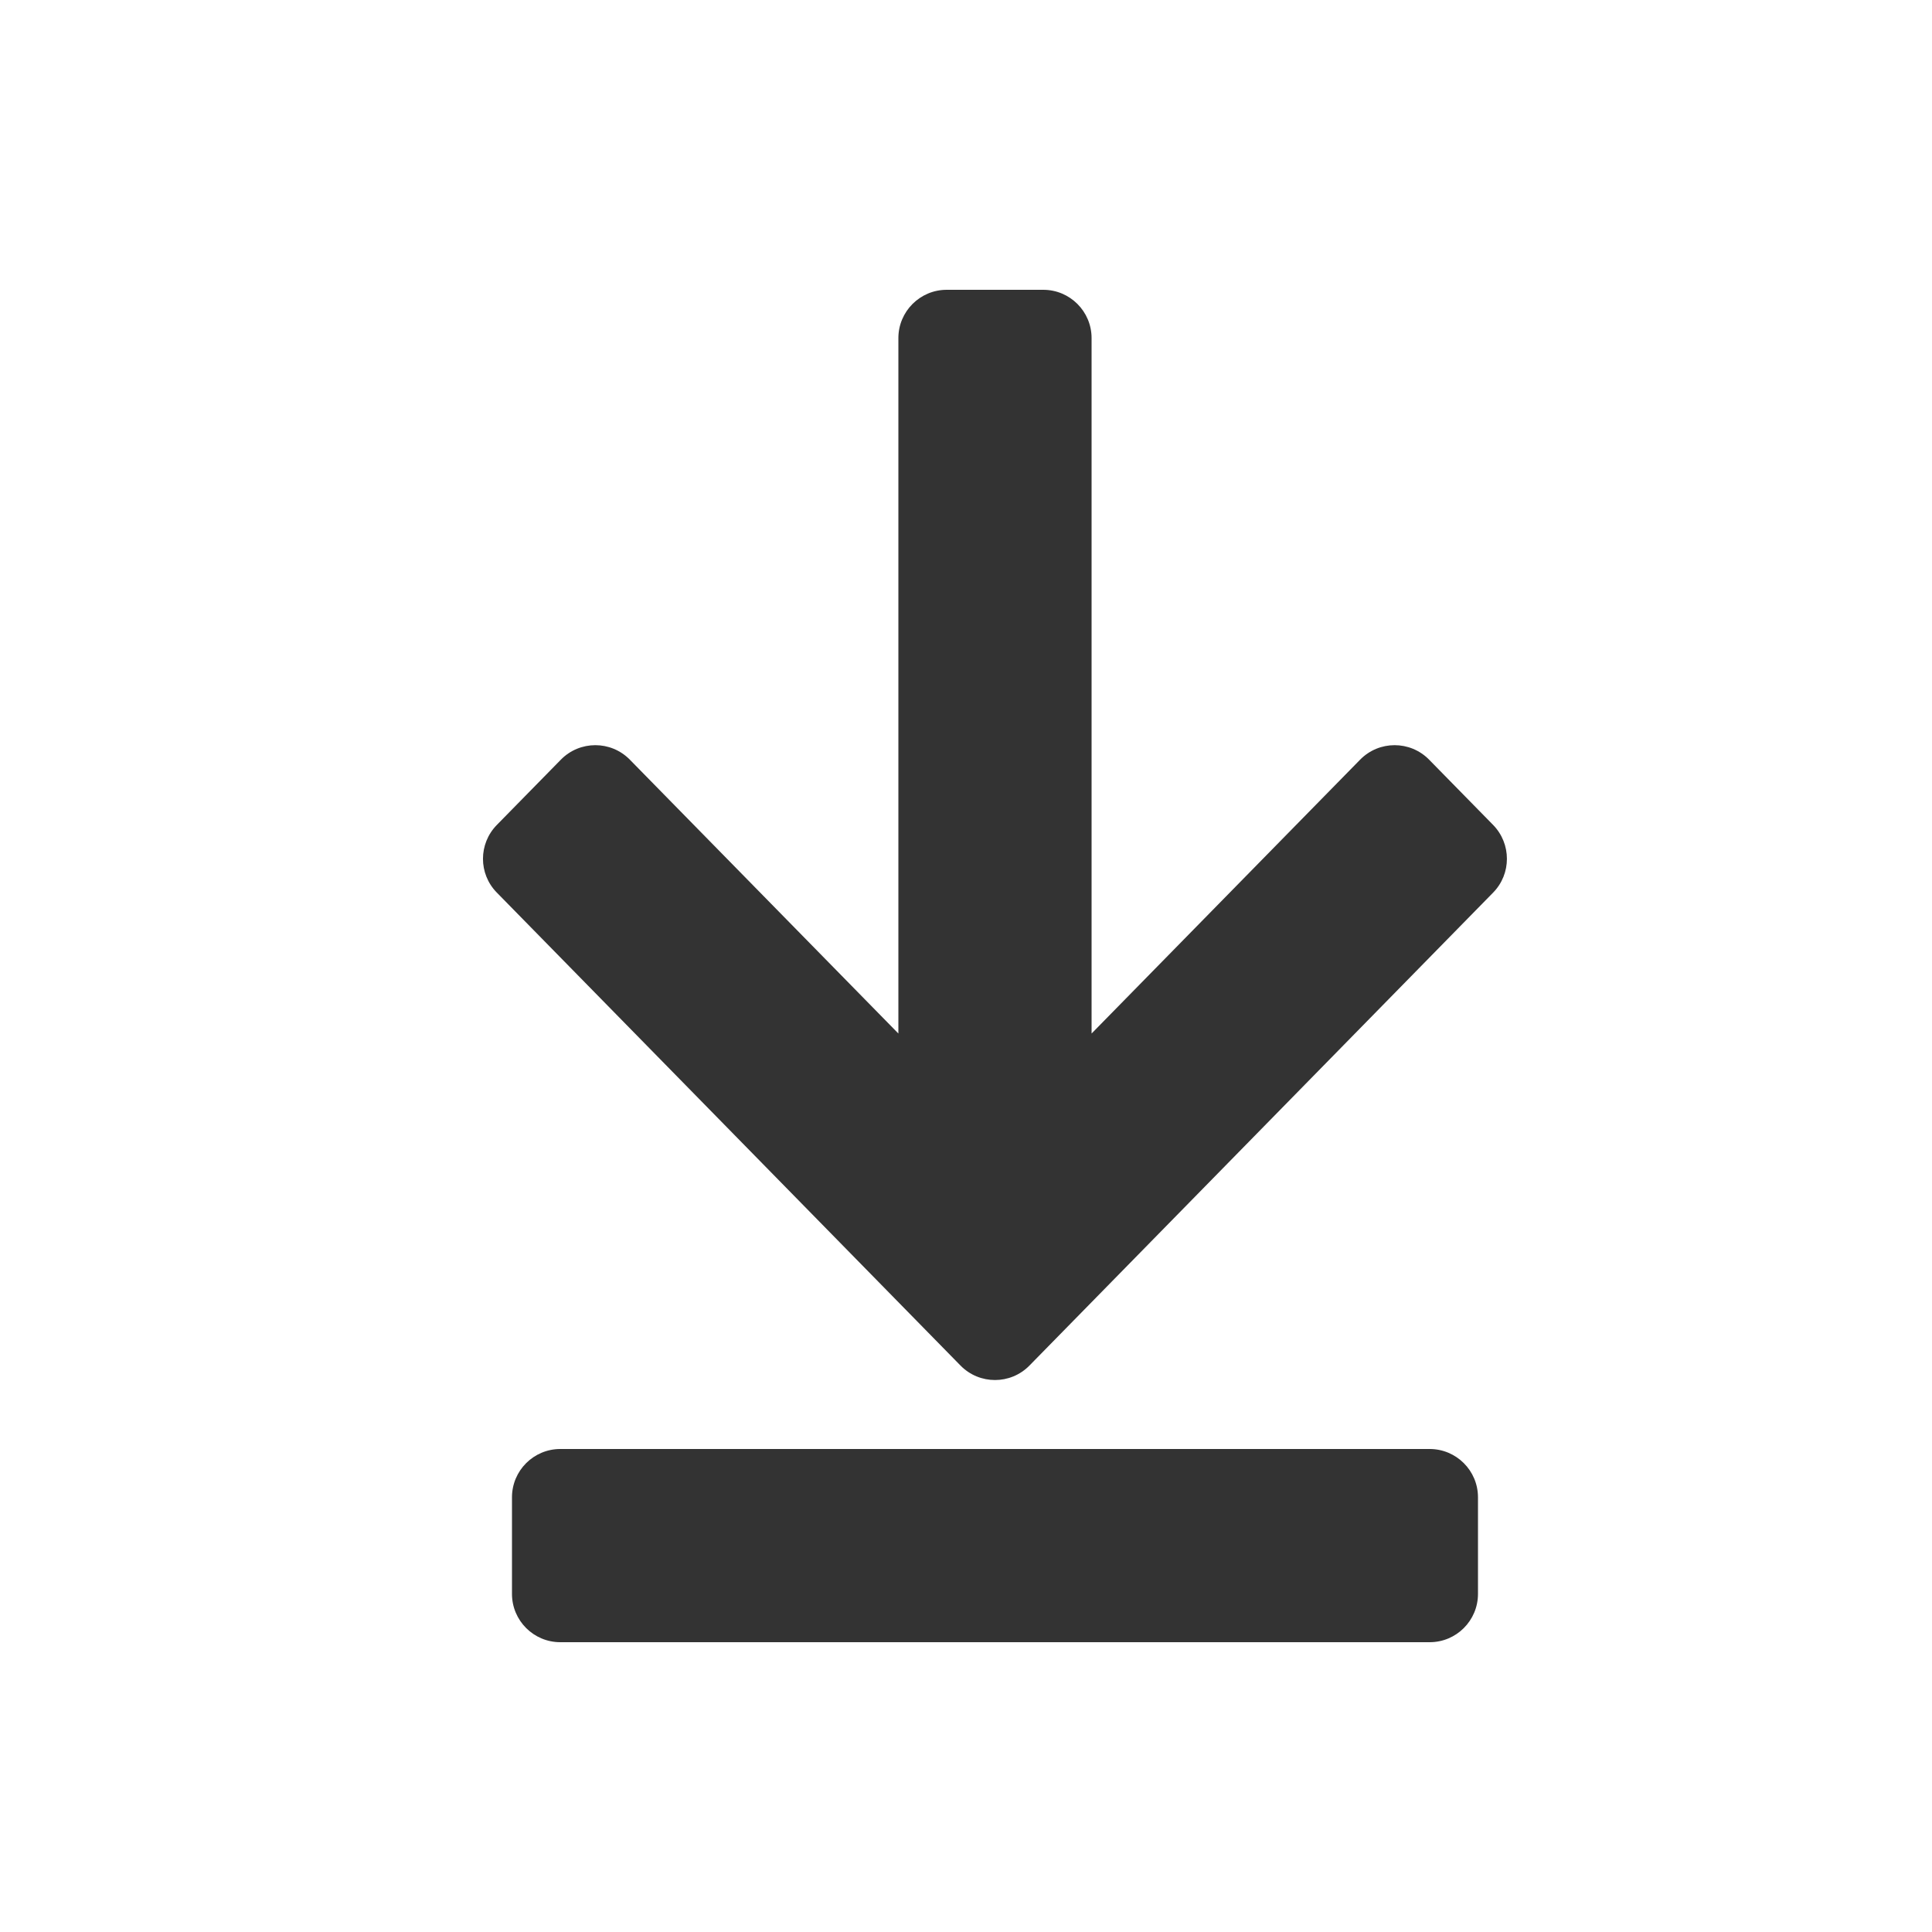
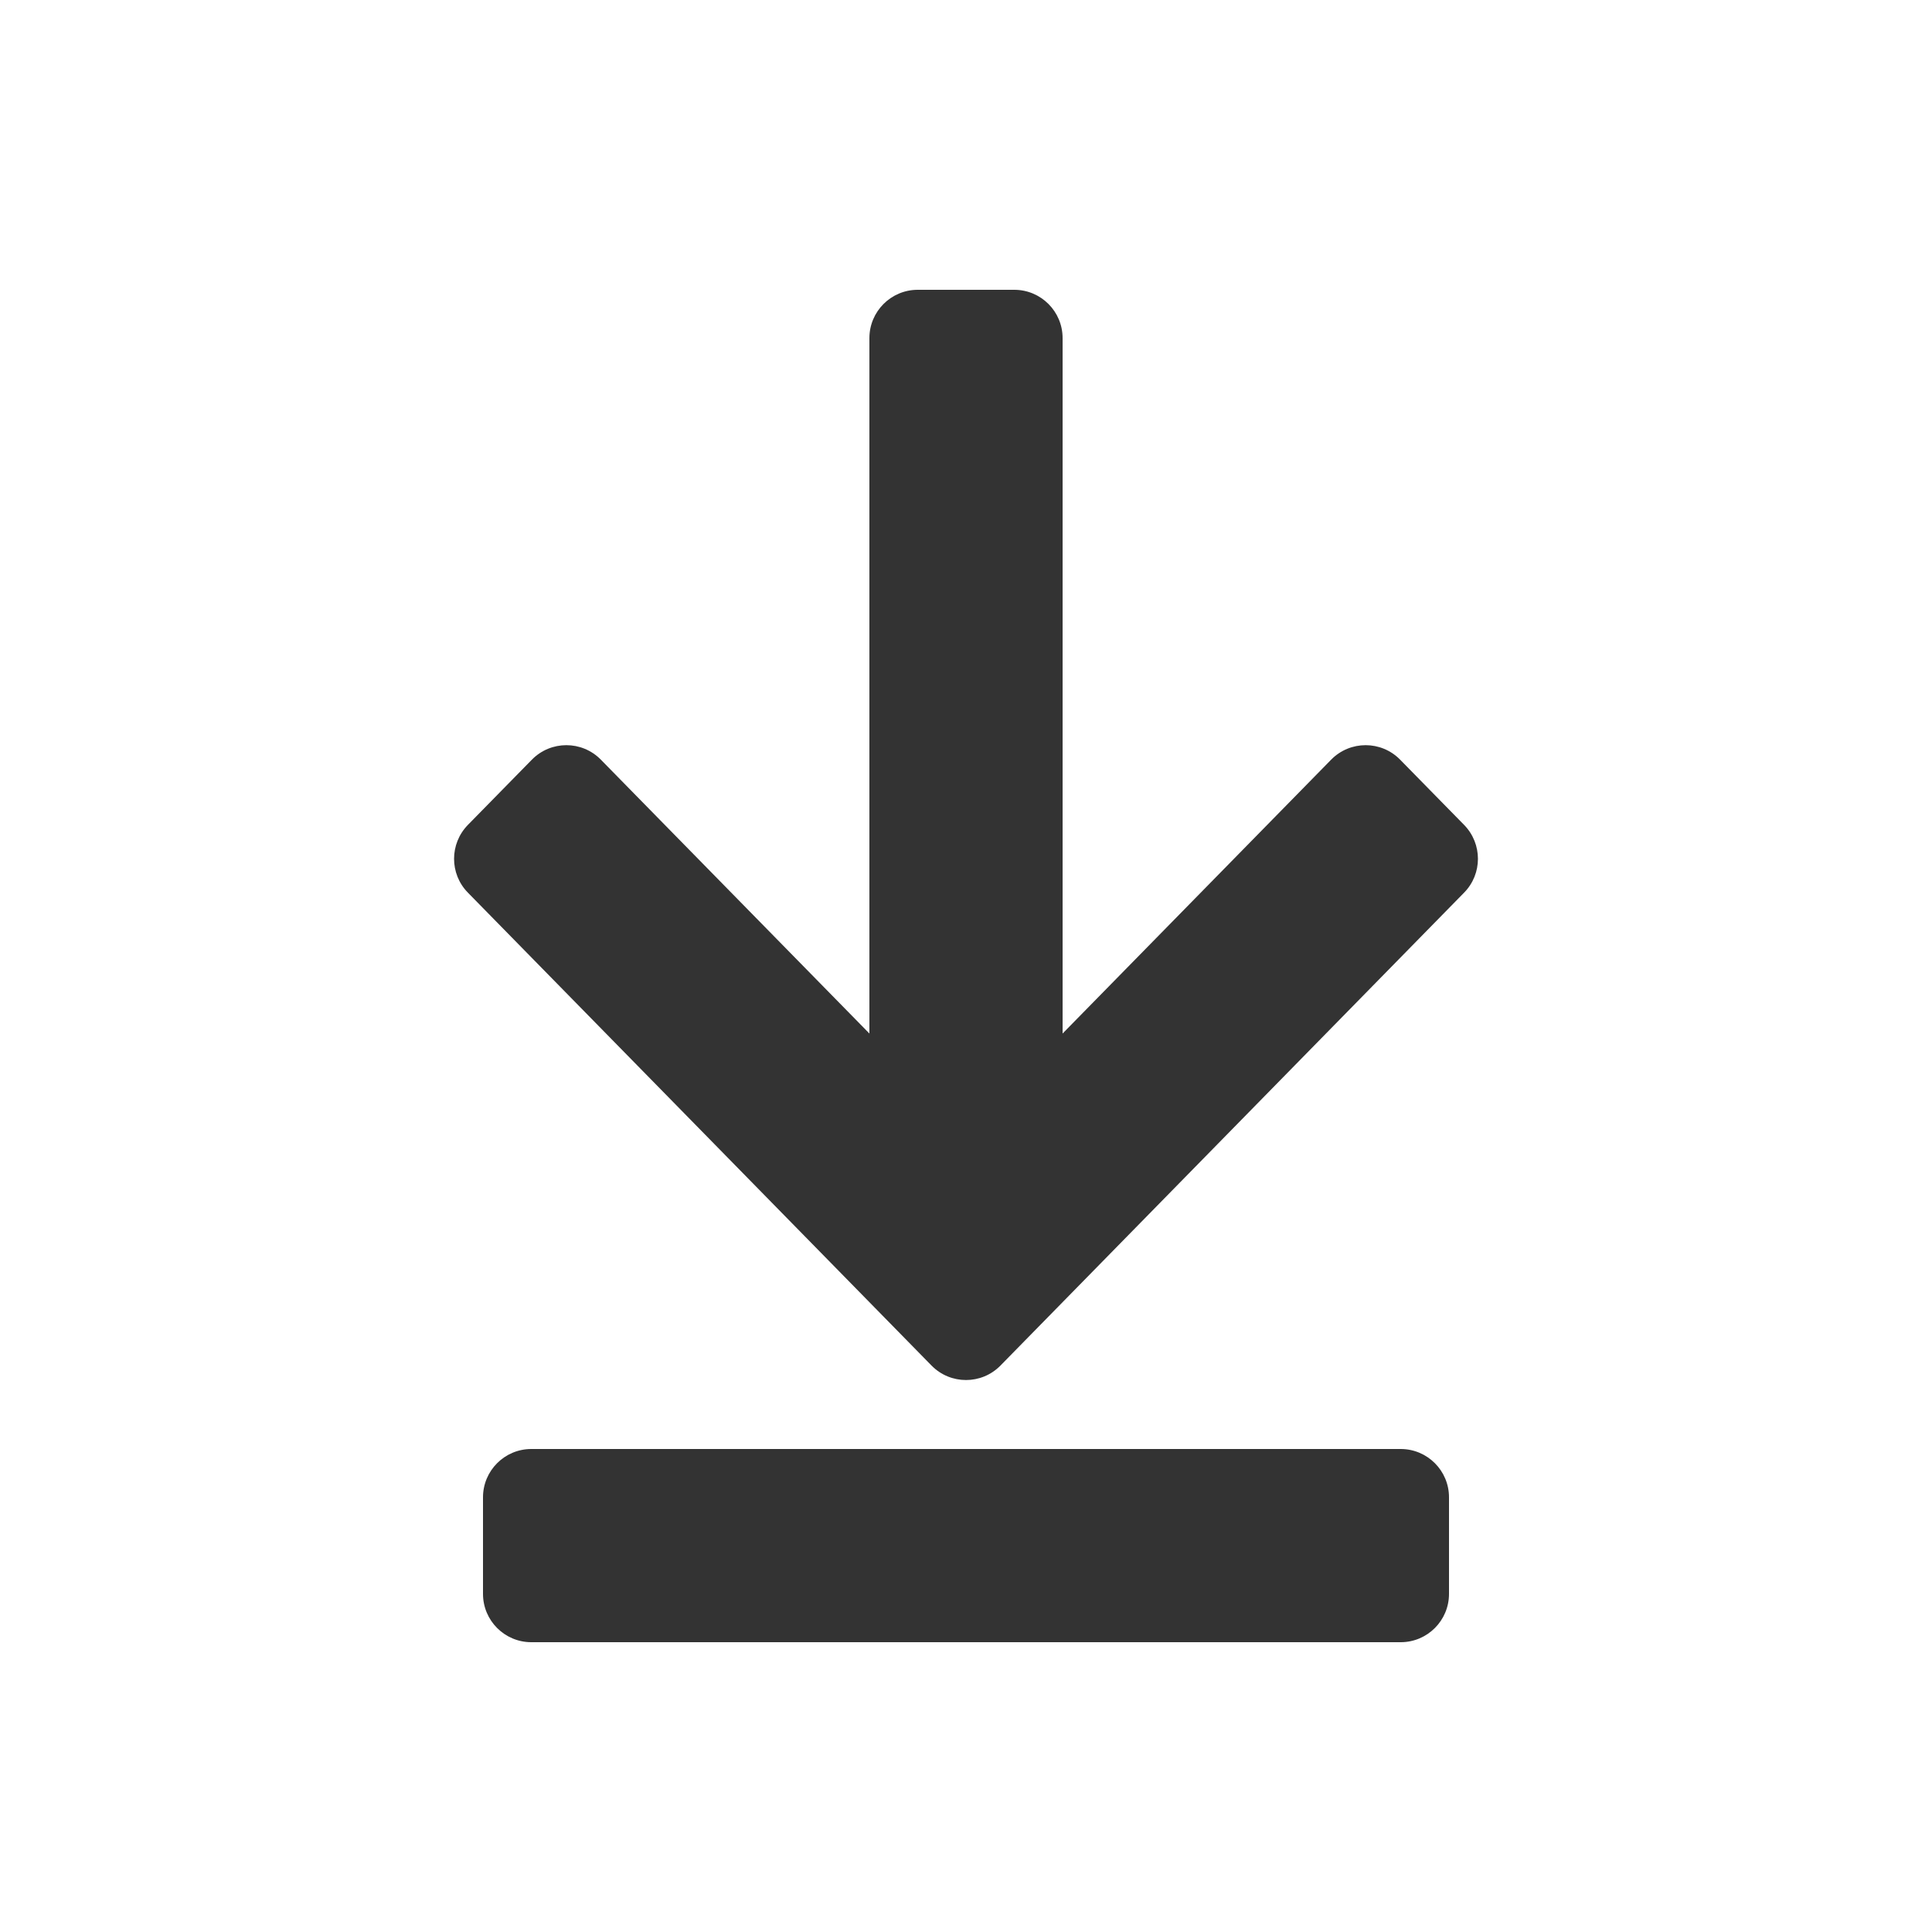
<svg xmlns="http://www.w3.org/2000/svg" width="20" height="20" viewBox="0 0 20 20" fill="none">
-   <path fill-rule="evenodd" clip-rule="evenodd" d="M9.3 3.5C9.3 3.224 9.524 3 9.8 3H10.8C11.076 3 11.3 3.224 11.3 3.5V10.699L14.08 7.864C14.276 7.664 14.598 7.664 14.794 7.864L15.457 8.54C15.647 8.735 15.647 9.046 15.457 9.24L10.657 14.136C10.461 14.336 10.139 14.336 9.943 14.136L5.143 9.24C4.952 9.046 4.952 8.735 5.143 8.54L5.806 7.864C6.002 7.664 6.324 7.664 6.52 7.864L9.3 10.699V3.5ZM5.3 15.5C5.3 15.224 5.524 15 5.8 15H14.8C15.076 15 15.3 15.224 15.3 15.5V16.5C15.3 16.776 15.076 17 14.8 17H5.8C5.524 17 5.3 16.776 5.3 16.5V15.5Z" fill="#333333" />
+   <path fill-rule="evenodd" clip-rule="evenodd" d="M9 3.5C9 3.224 9.224 3 9.5 3H10.5C10.776 3 11 3.224 11 3.5V10.699L13.78 7.864C13.976 7.664 14.298 7.664 14.494 7.864L15.157 8.54C15.347 8.735 15.347 9.046 15.157 9.24L10.357 14.136C10.161 14.336 9.839 14.336 9.643 14.136L4.843 9.24C4.653 9.046 4.653 8.735 4.843 8.54L5.506 7.864C5.702 7.664 6.024 7.664 6.22 7.864L9 10.699V3.5ZM5 15.5C5 15.224 5.224 15 5.5 15H14.5C14.776 15 15 15.224 15 15.5V16.5C15 16.776 14.776 17 14.5 17H5.5C5.224 17 5 16.776 5 16.5V15.5Z" fill="#333333" />
</svg>
